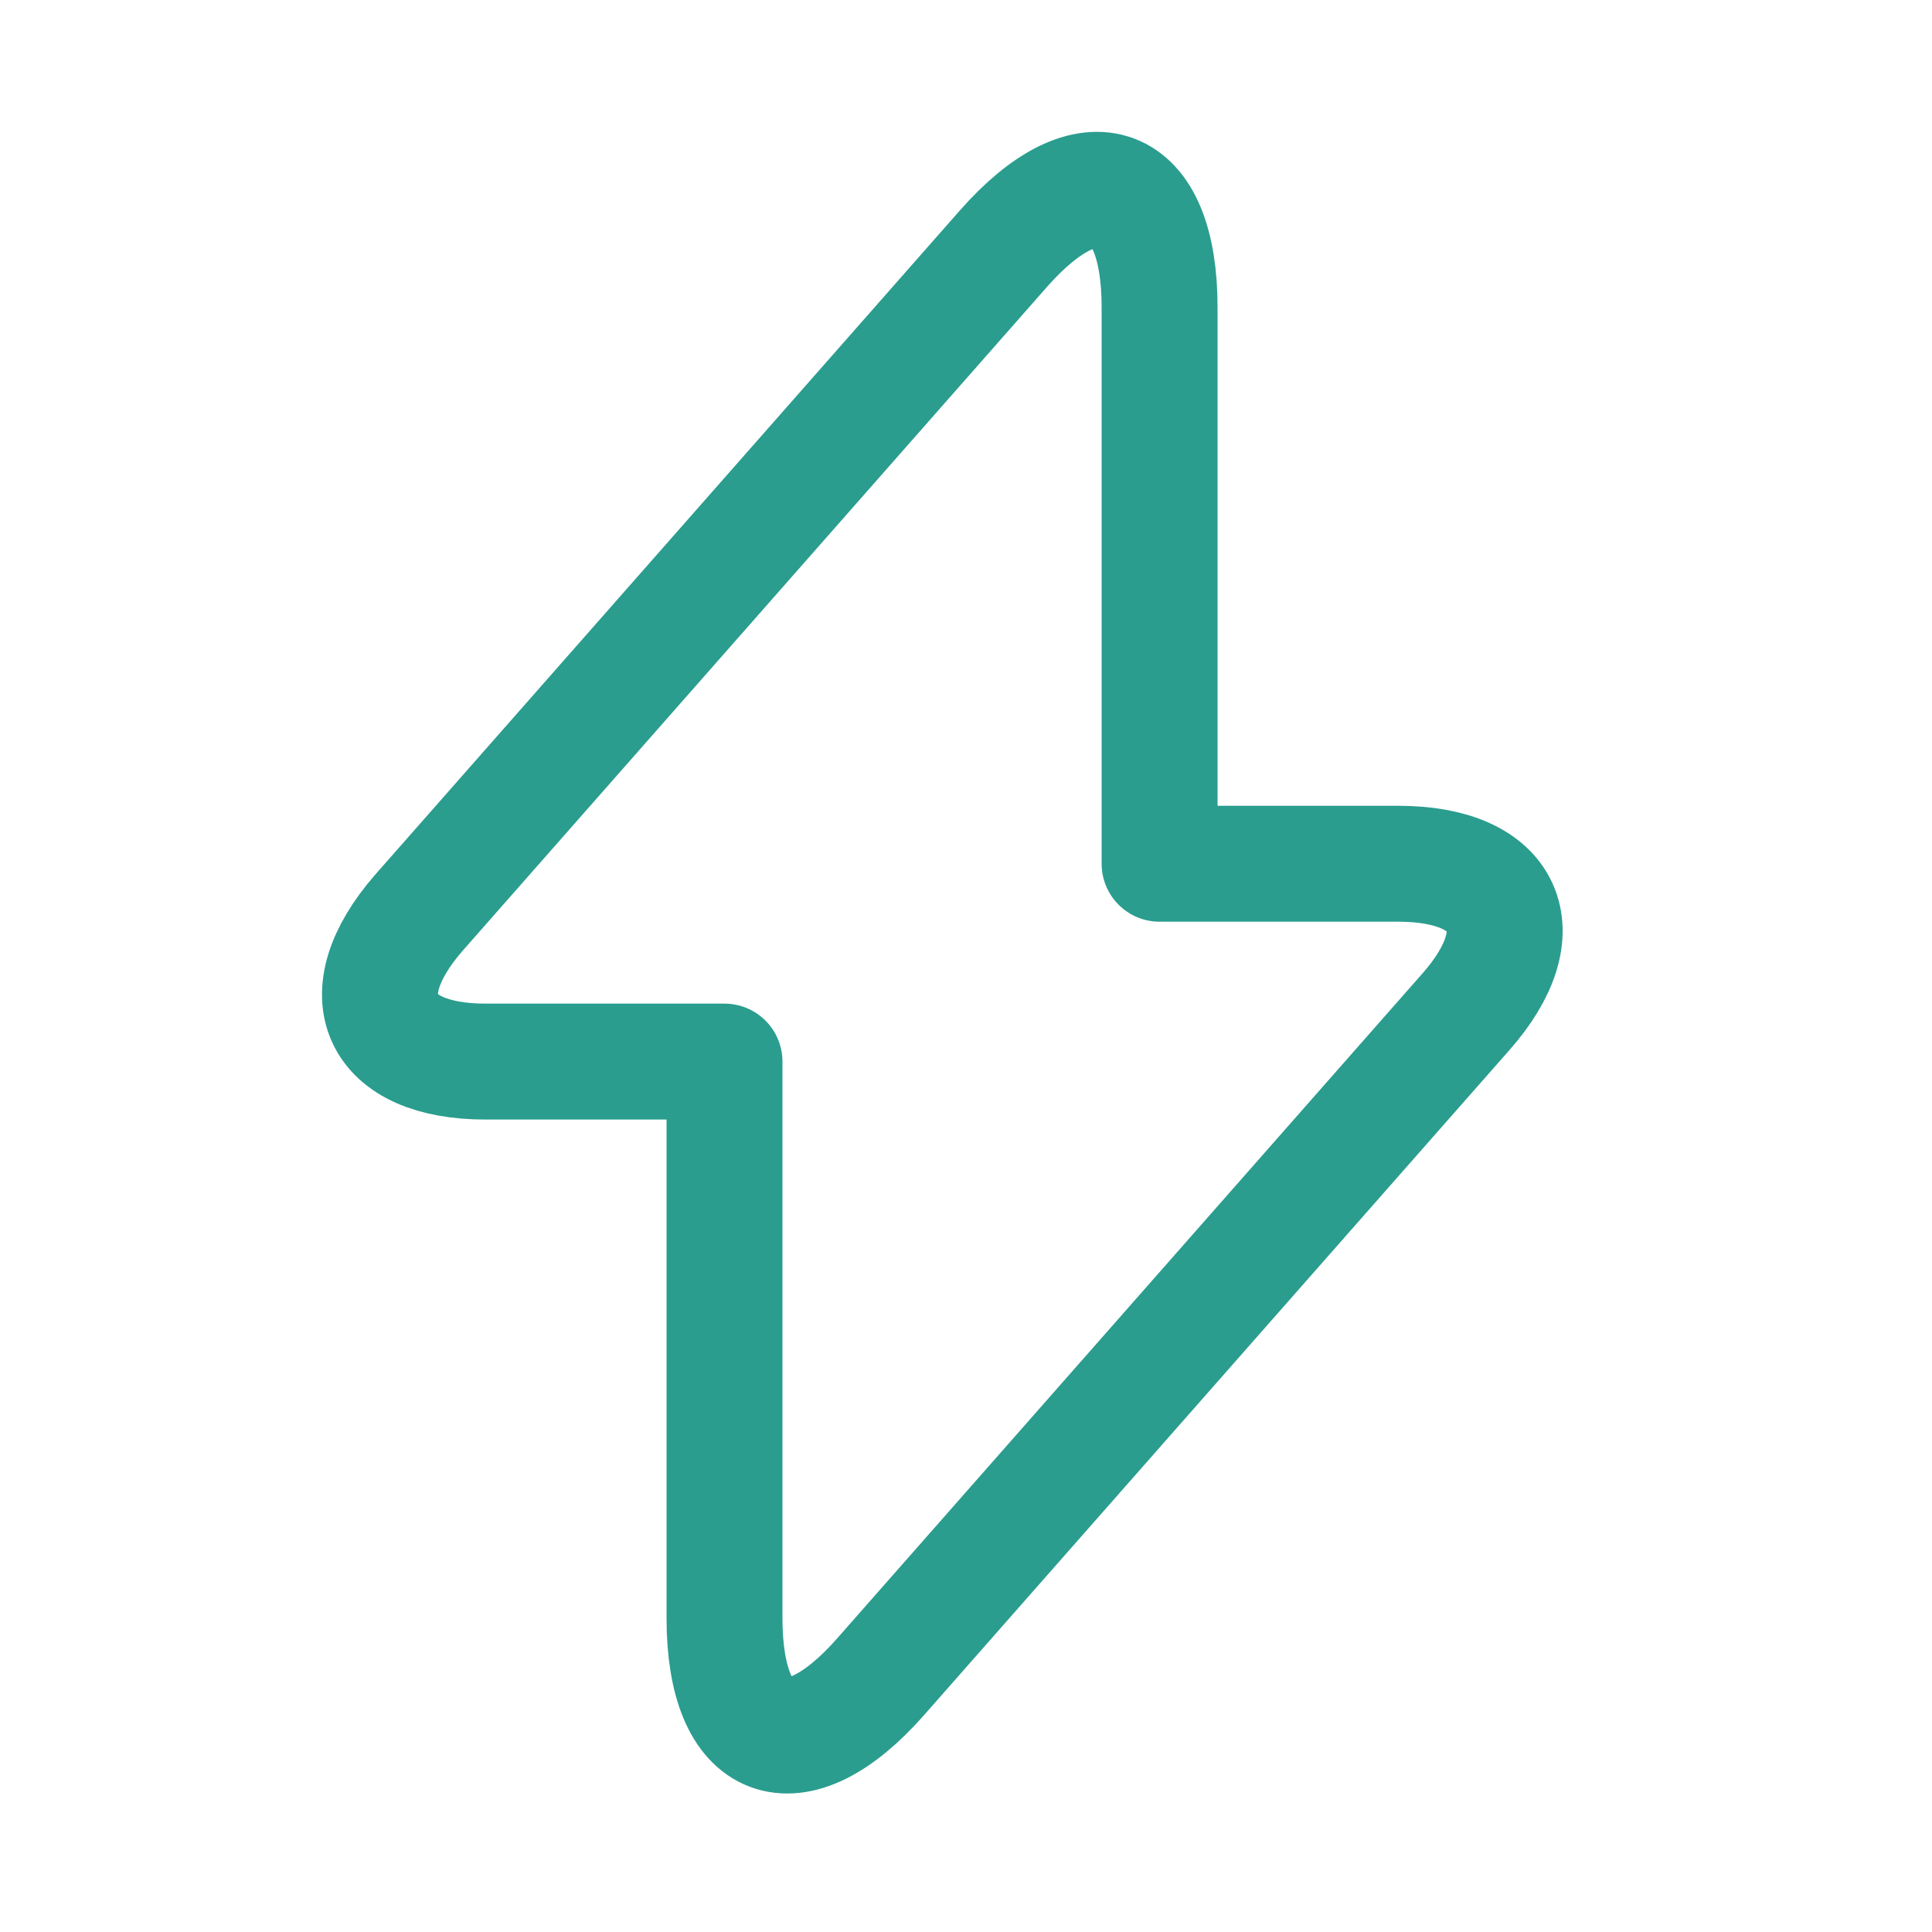
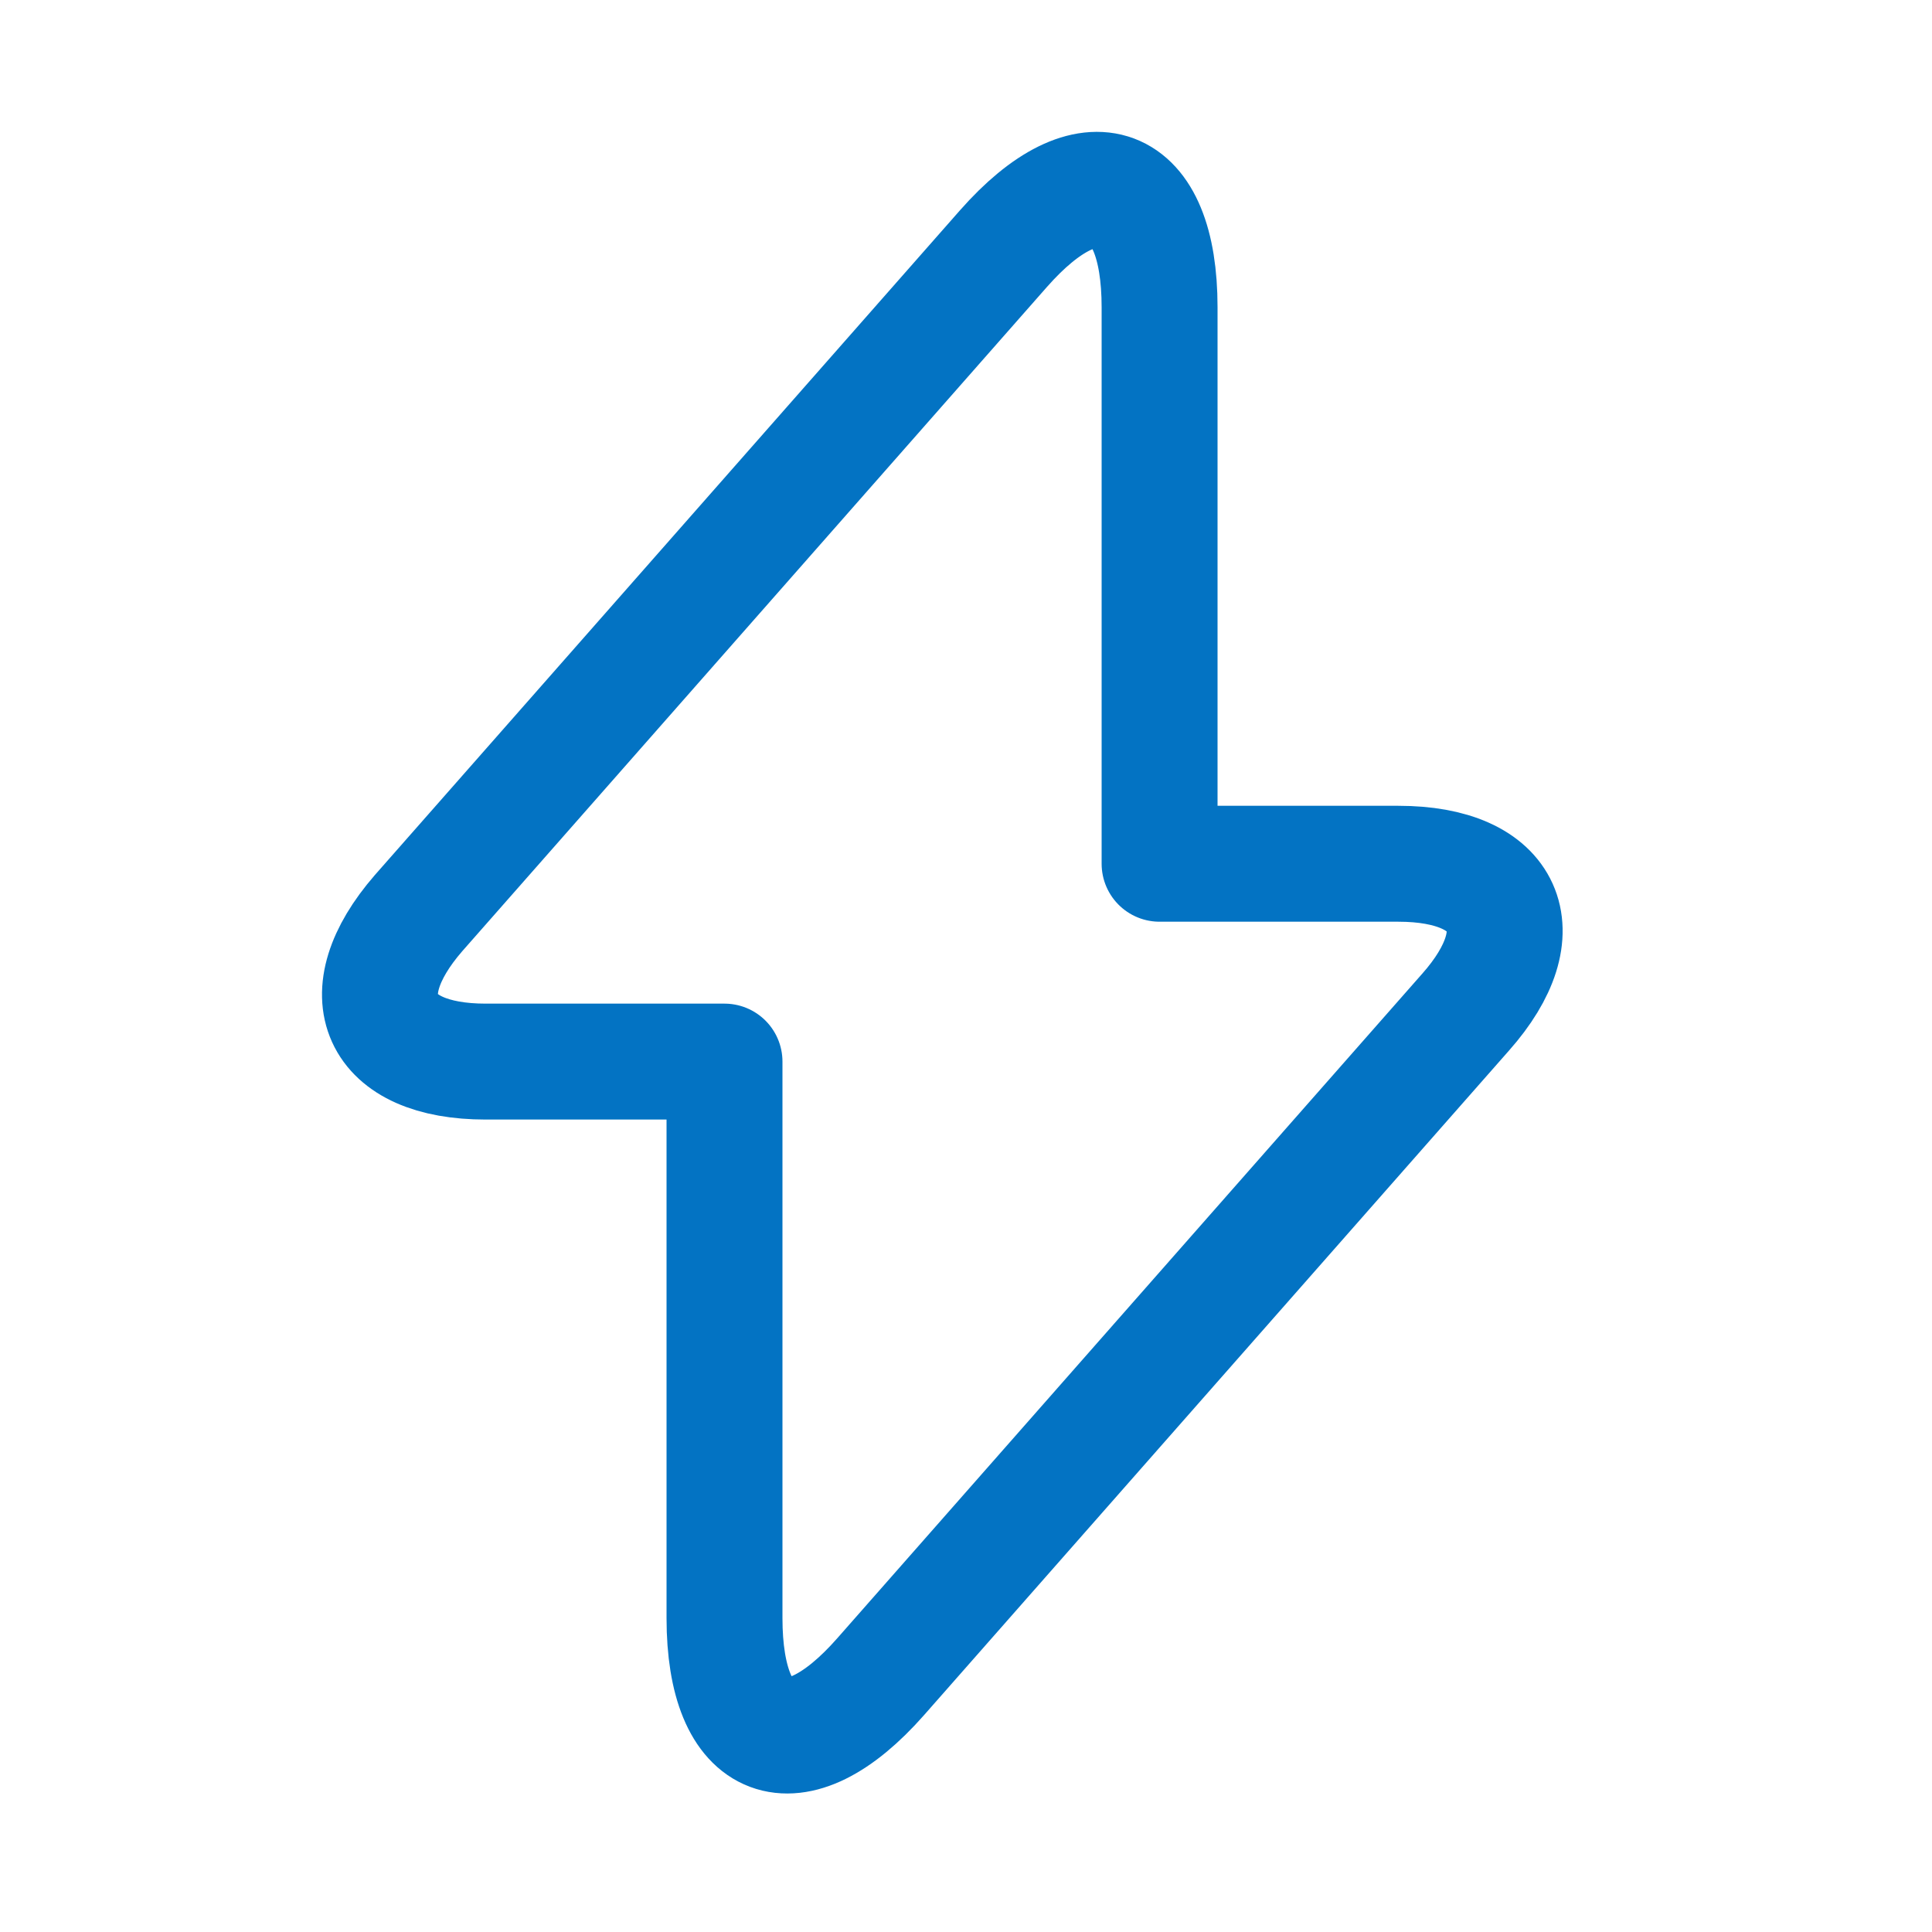
<svg xmlns="http://www.w3.org/2000/svg" width="25" height="25" viewBox="0 0 25 25" fill="none">
-   <path d="M6.285 13.737H9.375V20.937C9.375 22.617 10.285 22.957 11.395 21.697L18.965 13.097C19.895 12.047 19.505 11.177 18.095 11.177H15.005V3.977C15.005 2.297 14.095 1.957 12.985 3.217L5.415 11.817C4.495 12.877 4.885 13.737 6.285 13.737Z" stroke="#2A9D8F" stroke-width="1.5" stroke-miterlimit="10" stroke-linecap="round" stroke-linejoin="round" />
+   <path d="M6.285 13.737H9.375V20.937C9.375 22.617 10.285 22.957 11.395 21.697L18.965 13.097C19.895 12.047 19.505 11.177 18.095 11.177H15.005V3.977C15.005 2.297 14.095 1.957 12.985 3.217L5.415 11.817C4.495 12.877 4.885 13.737 6.285 13.737Z" stroke="#0373C3" stroke-width="1.5" stroke-miterlimit="10" stroke-linecap="round" stroke-linejoin="round" />
</svg>
